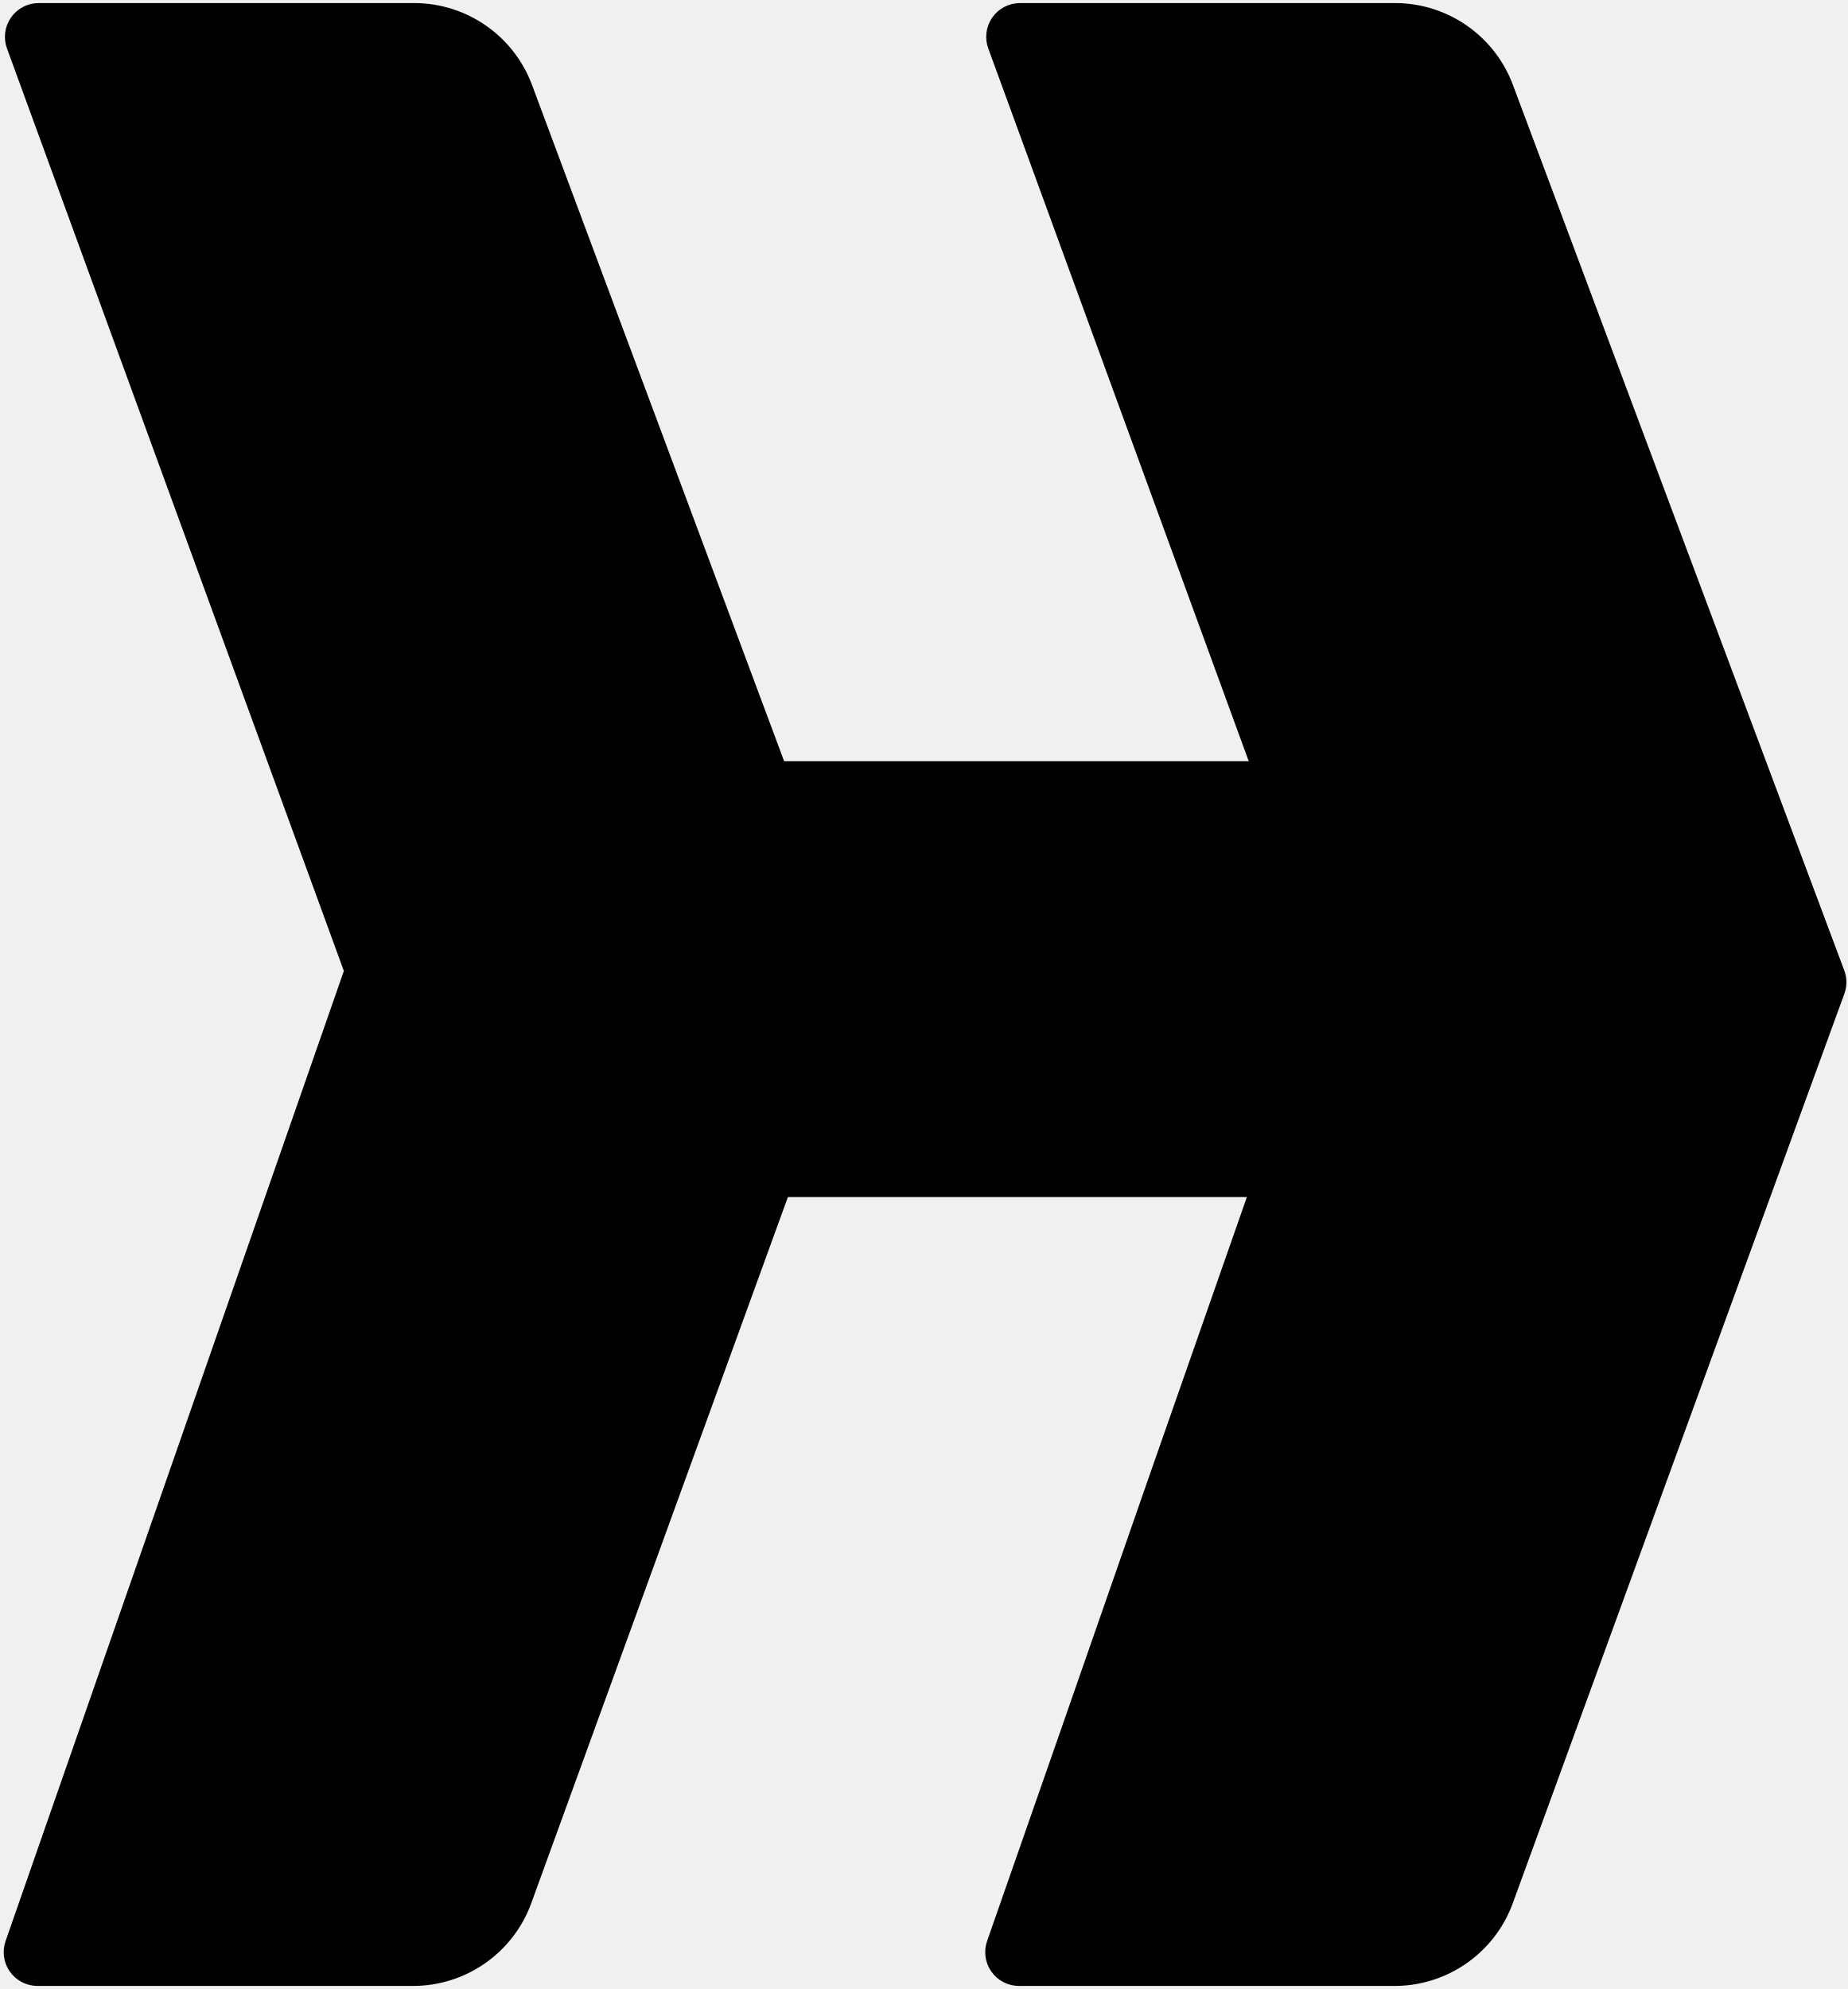
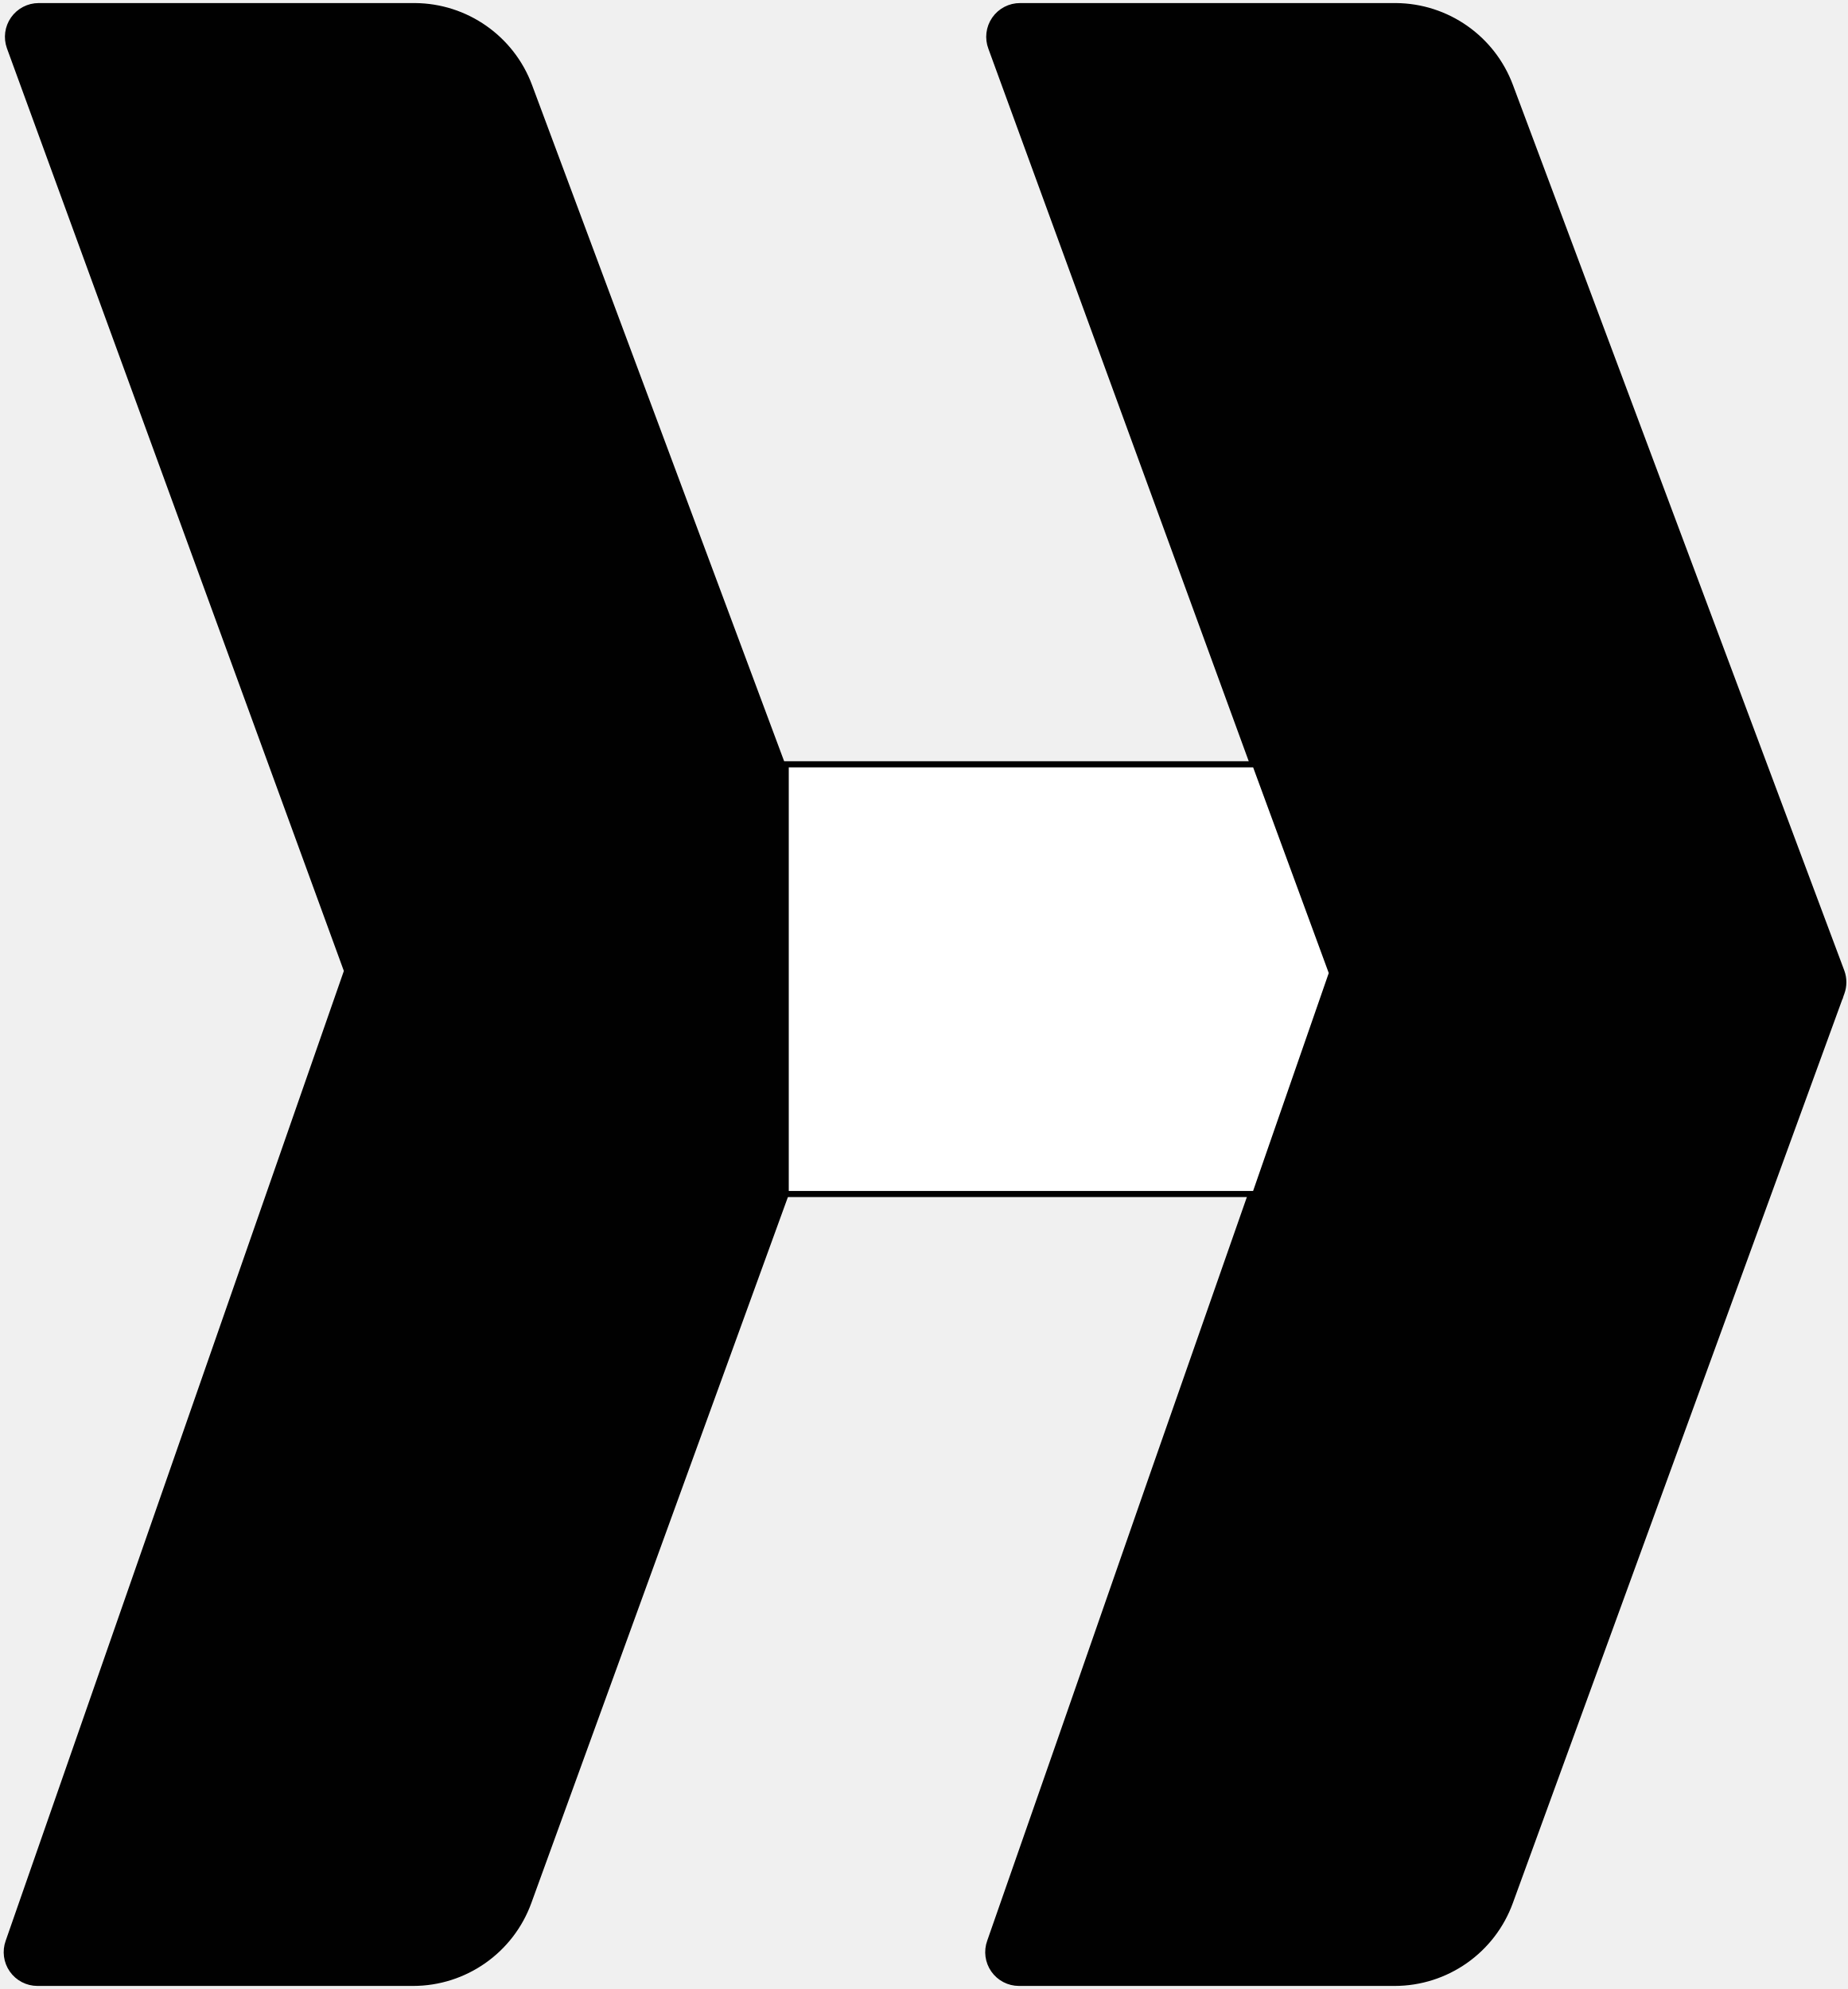
<svg xmlns="http://www.w3.org/2000/svg" fill="none" viewBox="0 0 301 324">
  <path d="M166.2 1h61.2A20 20 0 0 1 246 14L300 158.3a5 5 0 0 1 0 3.4l-.3.9L246 309.8a20 20 0 0 1-18.8 13.2H166a5 5 0 0 1-4.7-6.6l55.2-158.1-55-150.6a5 5 0 0 1 4.7-6.7Z" fill="#010101" />
  <path d="M6.3 1h61.3a20 20 0 0 1 18.7 13L140 158.3a5 5 0 0 1 0 3.4l-.3.9-53.5 147.2A20 20 0 0 1 67.4 323H6.2a5 5 0 0 1-4.7-6.6l55.2-158.1L1.7 7.7A5 5 0 0 1 6.2 1Z" fill="#010101" />
  <path d="m216.5 158.3-55-150.6a5 5 0 0 1 4.7-6.7h61.2A20 20 0 0 1 246 14L300 158.3a5 5 0 0 1 0 3.4L246 309.8a20 20 0 0 1-18.8 13.2H166a5 5 0 0 1-4.7-6.6l26.4-75.8 28.8-82.3Zm0 0-55 158a5 5 0 0 0 4.7 6.7h61m-10.7-164.7-55-150.5a5 5 0 0 1 4.7-6.8h61.2m-10.9 157.3-55.2 158a5 5 0 0 0 4.7 6.7h61.3m-10.8-164.7-55-150.6a5 5 0 0 1 4.7-6.7h61.2m0 0A20 20 0 0 1 246 14L300 158.3m0 0a5 5 0 0 1 0 3.4m0-3.4v2.5a5 5 0 0 1-.3 1.8m.3-.9L246 309.8m53.8-148-.3.8M246 309.8a20 20 0 0 1-18.8 13.2m18.8-13.2 53.5-147.2m-243-4.3-55.1 158a5 5 0 0 0 4.7 6.7h61.2a20 20 0 0 0 18.8-13.2l53.5-147.2.4-.9a5 5 0 0 0 0-3.4L86.2 14A20 20 0 0 0 67.6 1H6.3a5 5 0 0 0-4.7 6.7l55 150.6Z" stroke="#010101" />
-   <path d="M204.5 124.5H128v70h76.5l12.5-36-12.5-34Z" fill="#010101" stroke="#010101" />
+   <path d="M204.5 124.5H128v70h76.5l12.5-36-12.5-34Z" fill="#ffffff" stroke="#010101" />
</svg>
